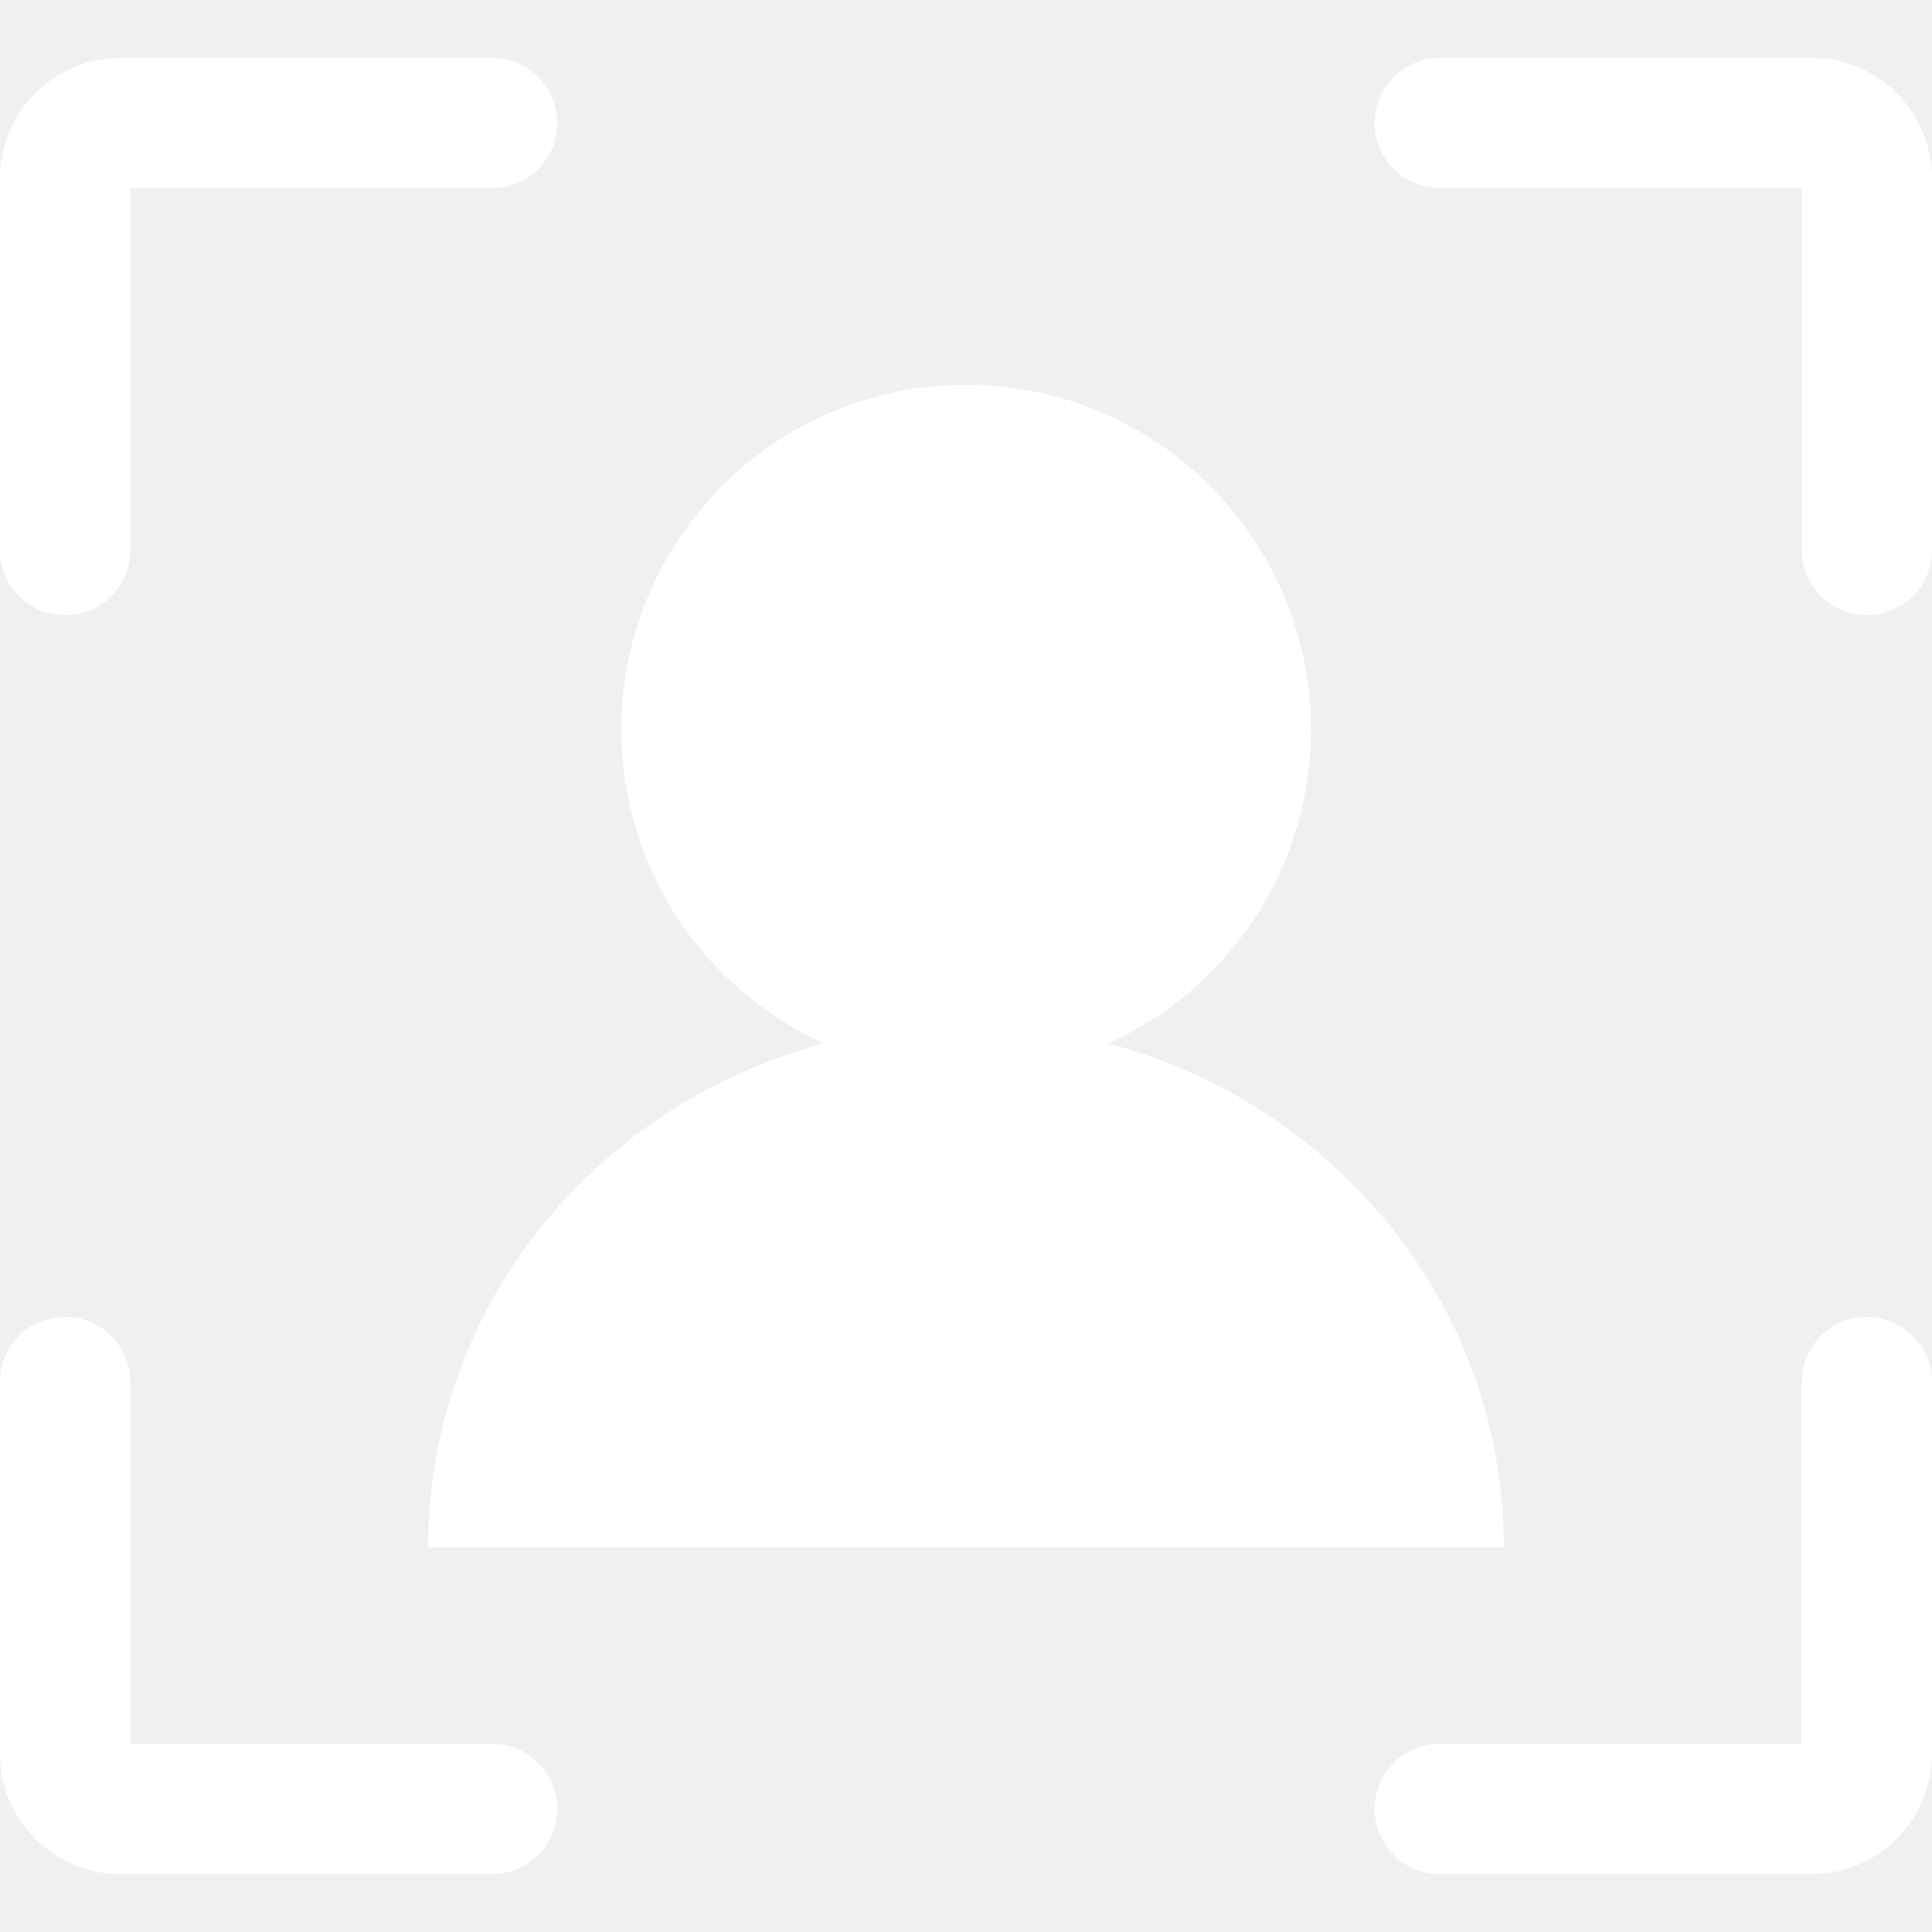
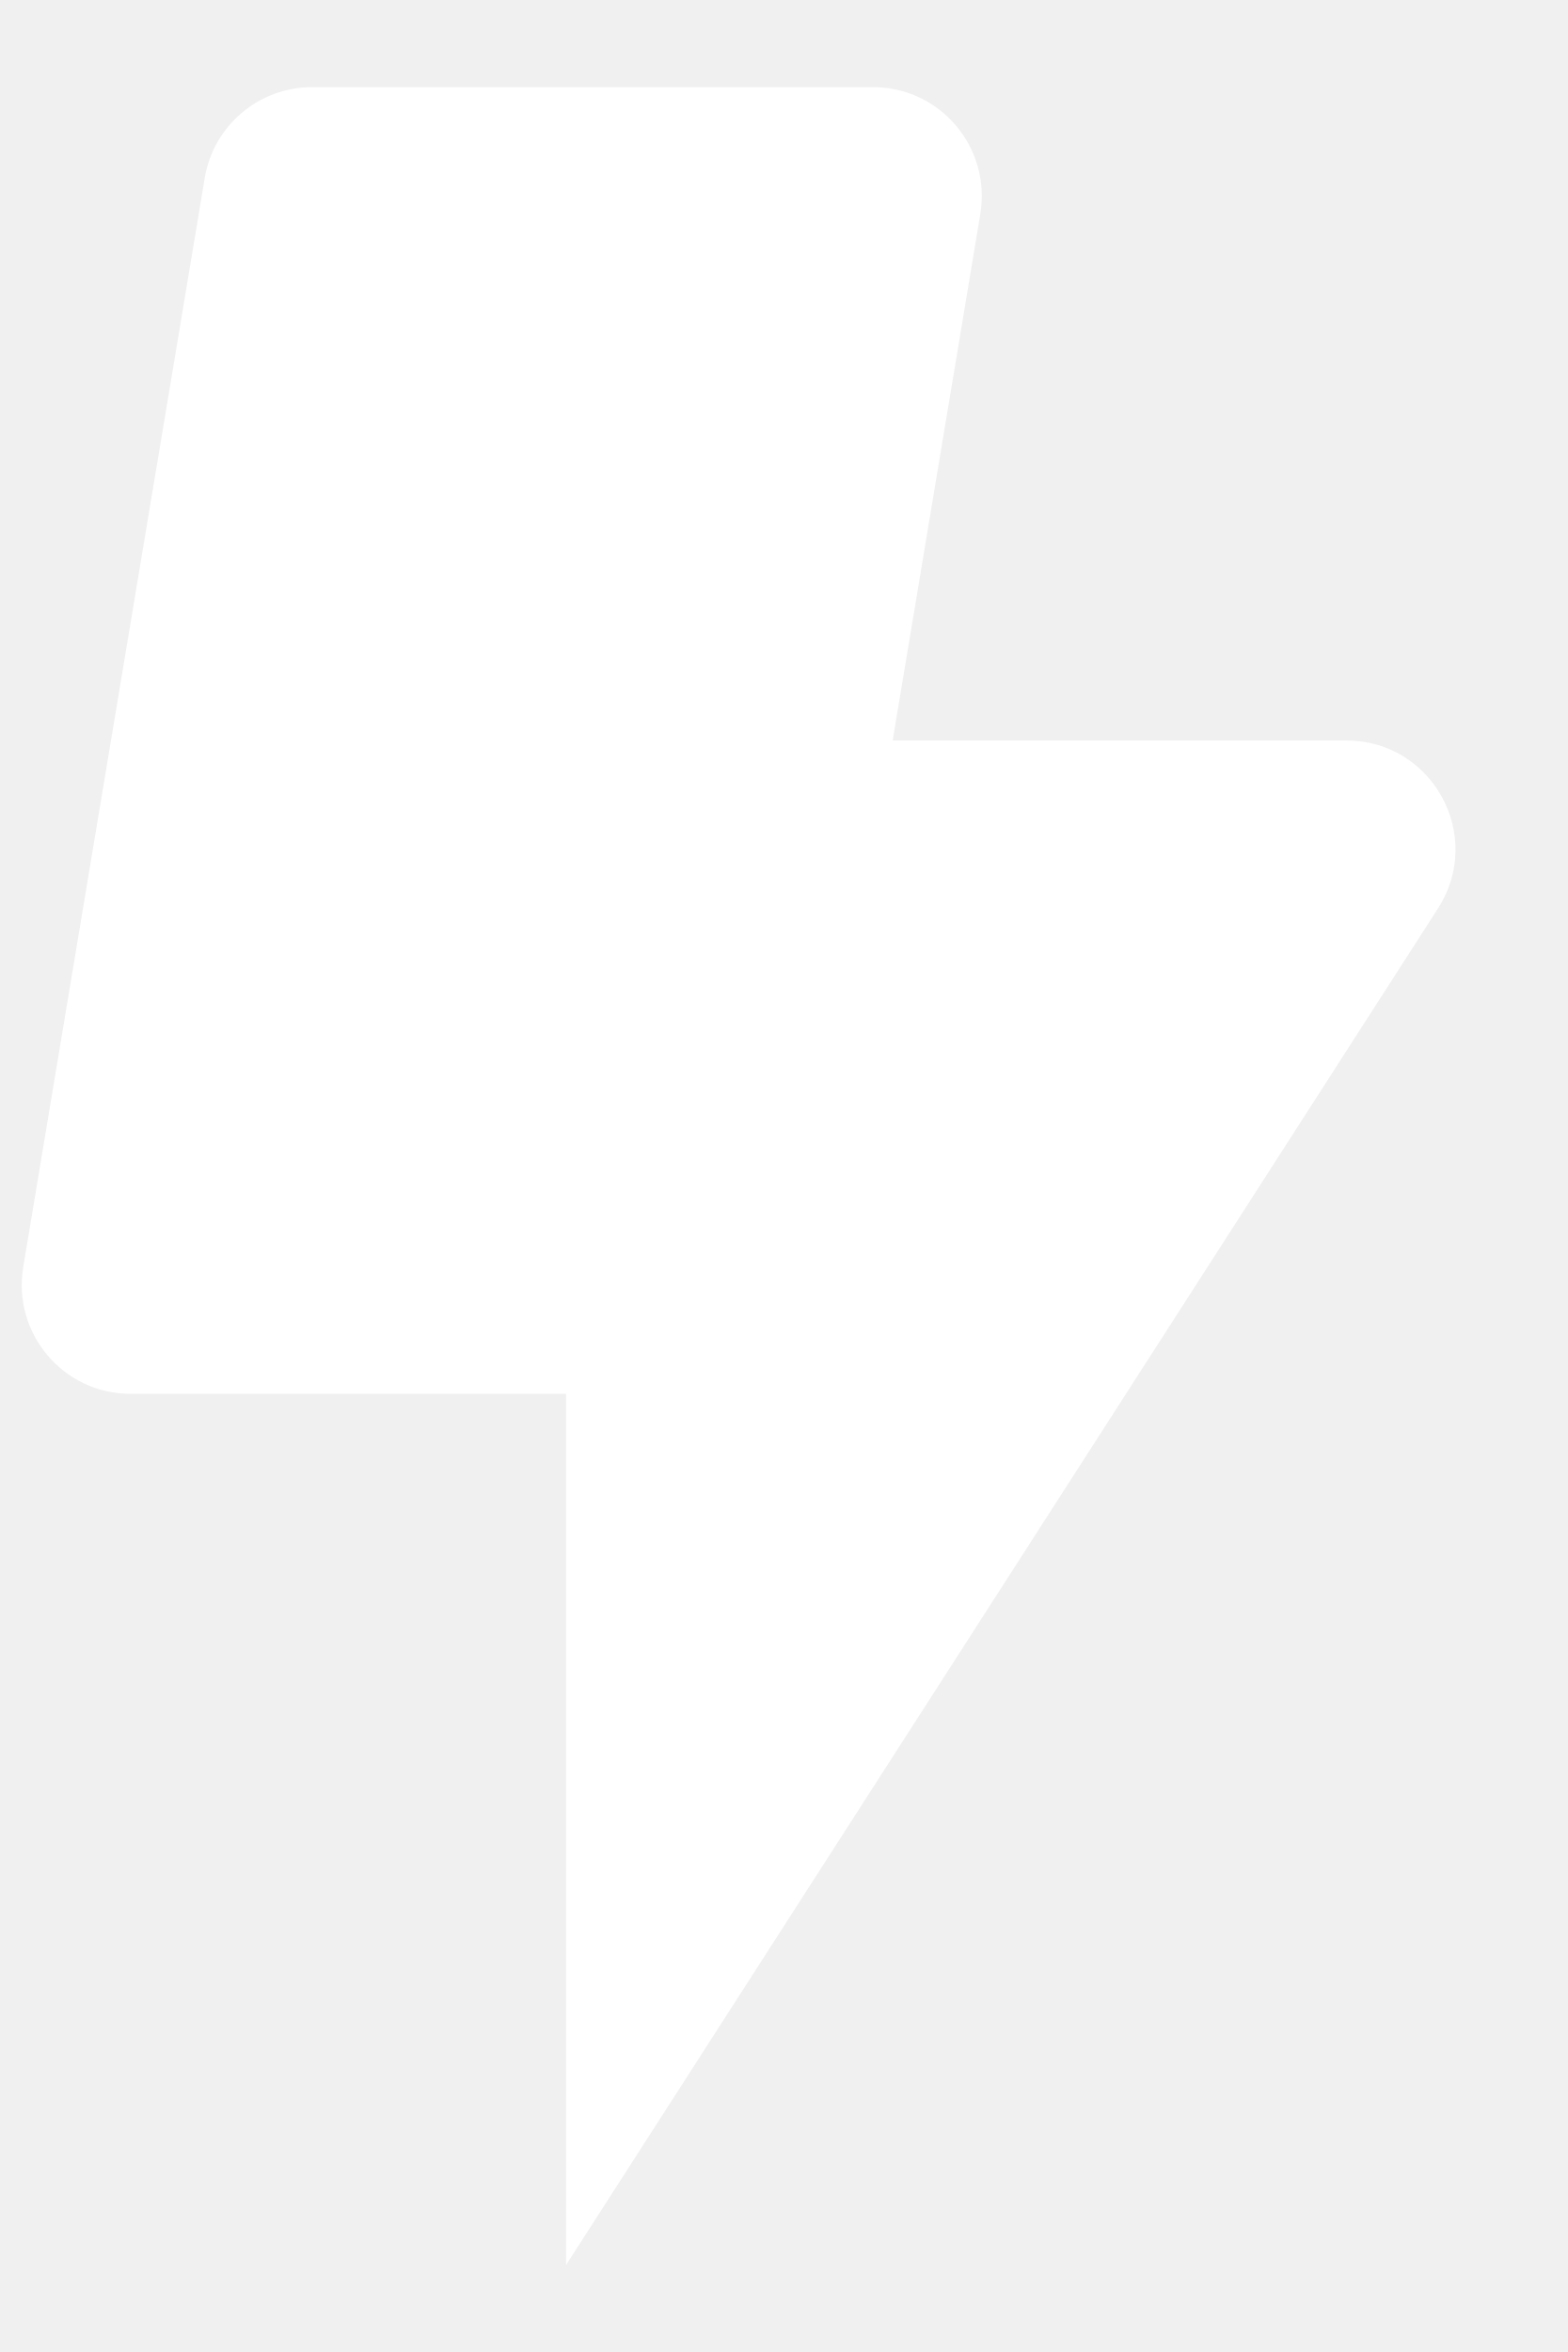
- <svg xmlns="http://www.w3.org/2000/svg" width="20" height="20" viewBox="0 0 20 20" fill="none">
-   <path d="M4.432 16.017H15.568C15.568 13.524 13.832 11.431 11.473 10.802C12.709 10.241 13.571 8.998 13.571 7.553C13.571 5.581 11.971 3.983 10.001 3.983C8.03 3.983 6.432 5.582 6.432 7.553C6.432 8.999 7.293 10.24 8.529 10.802C6.168 11.431 4.432 13.524 4.432 16.017Z" fill="white" />
-   <path d="M0.674 6.368C1.046 6.368 1.348 6.066 1.348 5.694V1.947H5.095C5.467 1.947 5.769 1.645 5.769 1.273C5.769 0.901 5.467 0.599 5.095 0.599H1.247C0.559 0.599 0 1.158 0 1.846V5.694C0 6.066 0.301 6.368 0.674 6.368Z" fill="white" />
-   <path d="M18.753 0.599H14.905C14.533 0.599 14.231 0.901 14.231 1.273C14.231 1.645 14.533 1.947 14.905 1.947H18.651V5.694C18.651 6.066 18.954 6.368 19.326 6.368C19.697 6.368 20 6.066 20 5.694V1.847C20 1.159 19.44 0.599 18.753 0.599Z" fill="white" />
-   <path d="M19.326 13.632C18.954 13.632 18.652 13.934 18.652 14.306V18.053H14.906C14.534 18.053 14.231 18.355 14.231 18.727C14.231 19.099 14.534 19.401 14.906 19.401H18.753C19.44 19.401 20 18.841 20 18.154V14.306C20 13.934 19.698 13.632 19.326 13.632Z" fill="white" />
-   <path d="M5.095 18.053H1.348V14.306C1.348 13.934 1.046 13.632 0.674 13.632C0.301 13.632 0 13.934 0 14.306V18.154C0 18.841 0.559 19.401 1.247 19.401H5.095C5.467 19.401 5.769 19.099 5.769 18.727C5.769 18.355 5.467 18.053 5.095 18.053Z" fill="white" />
+ <svg xmlns="http://www.w3.org/2000/svg" width="12" height="18" viewBox="0 0 12 18" fill="none">
+   <path d="M10.306 5.667H6.833L7.504 1.638C7.588 1.129 7.198 0.667 6.682 0.667H2.388C1.981 0.667 1.633 0.962 1.567 1.363L0.178 9.696C0.093 10.204 0.484 10.667 0.999 10.667H4.333V17.334L11.008 6.951C11.364 6.396 10.966 5.667 10.306 5.667Z" fill="white" />
</svg>
